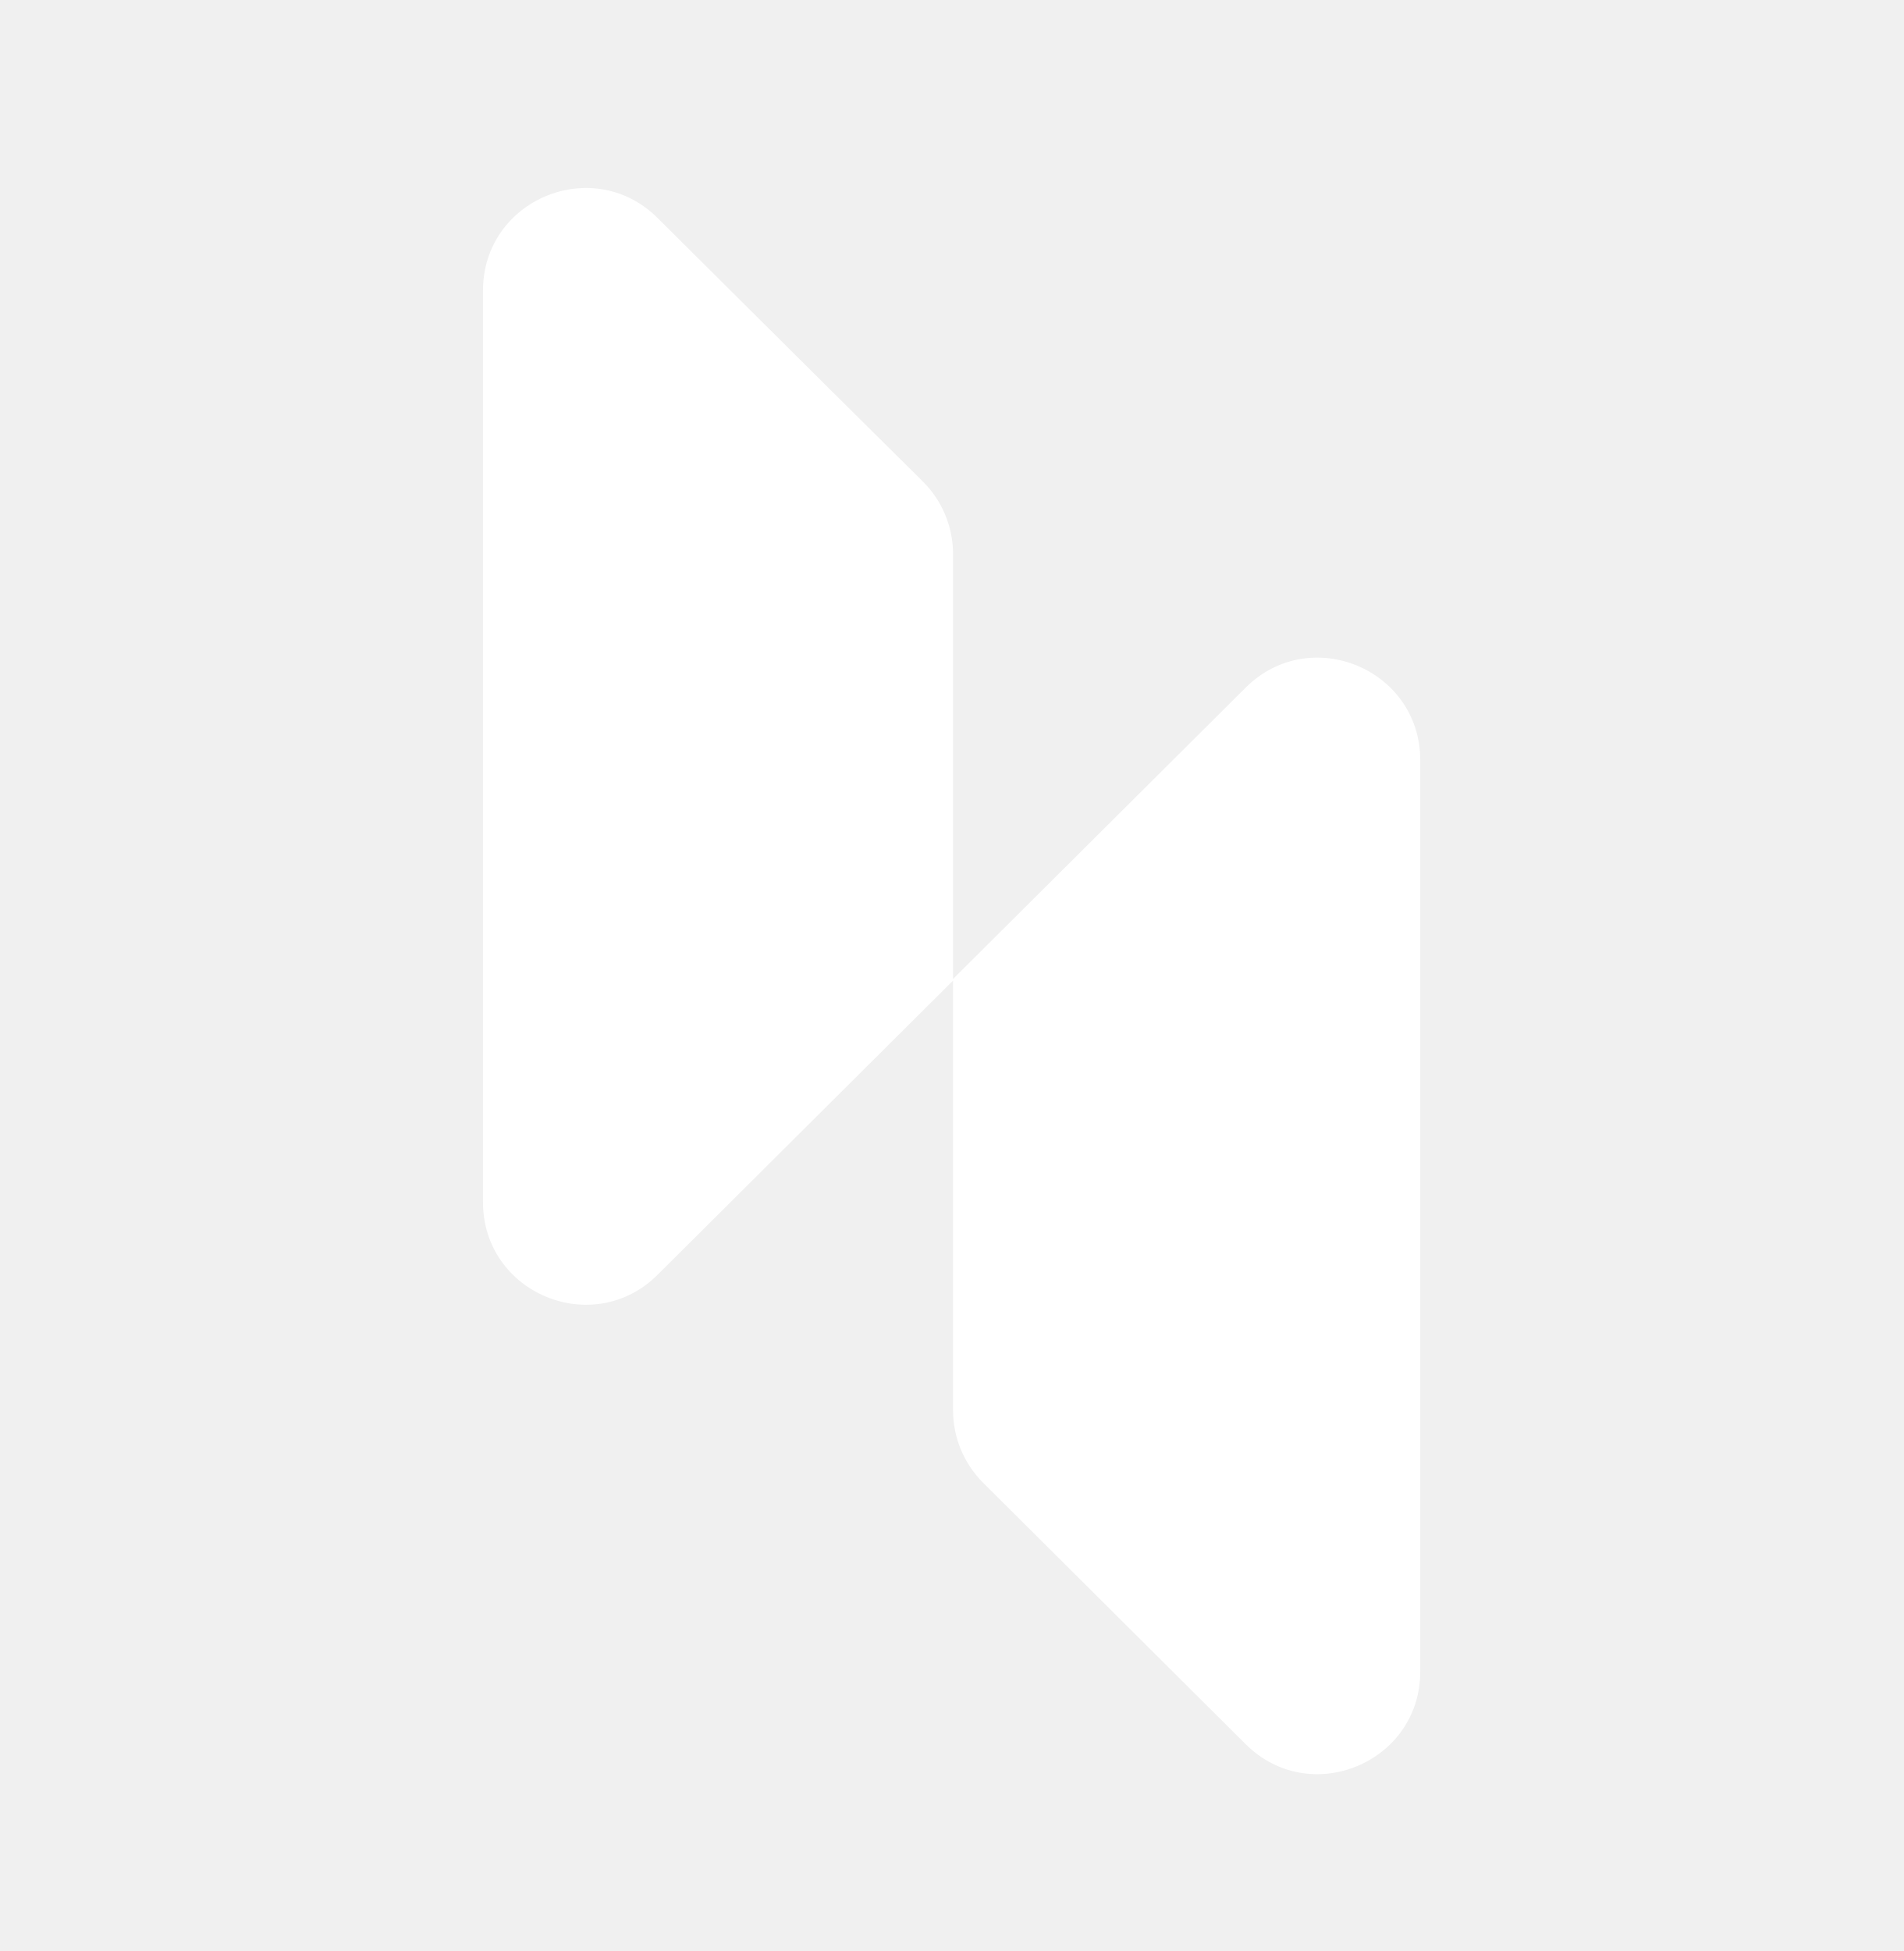
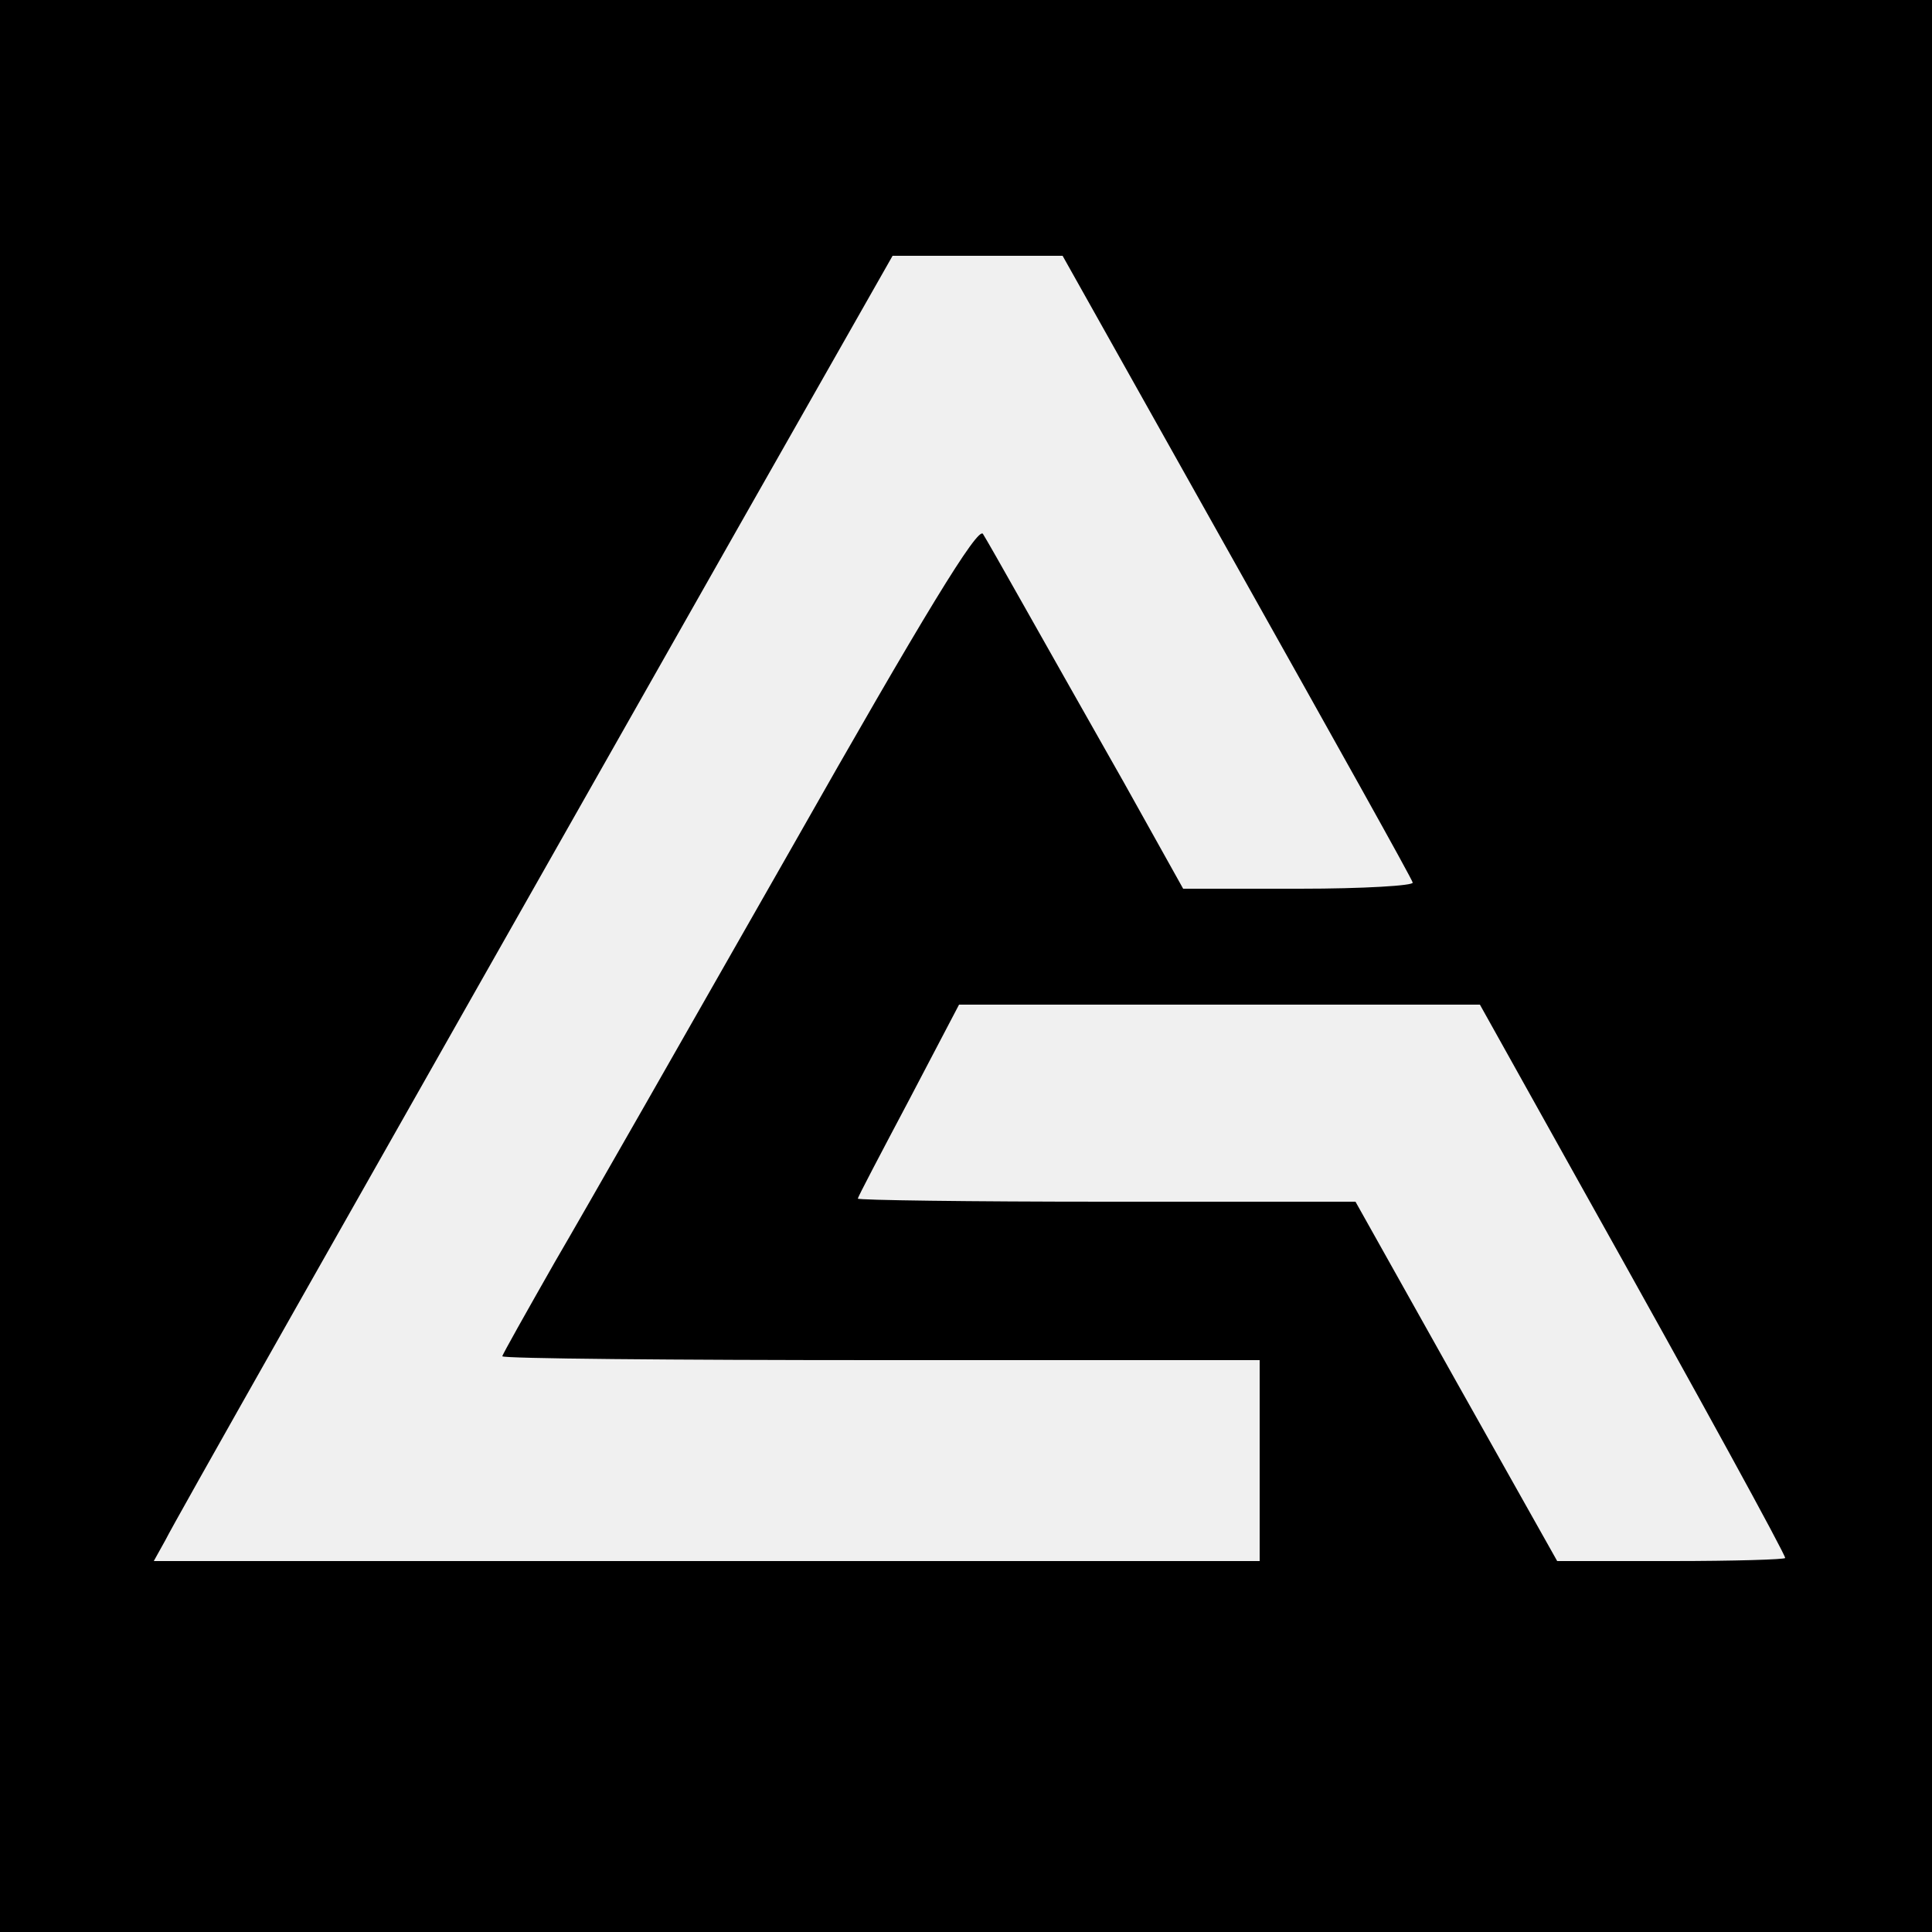
- <svg xmlns="http://www.w3.org/2000/svg" width="40" height="41" viewBox="0 0 40 41" fill="none">
-   <path fill-rule="evenodd" clip-rule="evenodd" d="M20.03 20.607L20.03 15.688L20.03 11.644C20.03 11.07 19.801 10.52 19.393 10.116L17.571 8.31L13.82 4.581C12.463 3.231 10.151 4.192 10.151 6.107L10.151 25.263C10.151 27.178 12.464 28.14 13.822 26.788L20.03 20.607ZM20.03 20.607L20.03 25.552L20.03 29.636C20.03 30.209 20.258 30.758 20.664 31.162L26.179 36.653C27.536 38.004 29.849 37.042 29.849 35.127V15.976C29.849 14.061 27.536 13.1 26.179 14.451L20.03 20.573L20.03 20.607Z" fill="white" />
+ <svg xmlns="http://www.w3.org/2000/svg" version="1.0" width="250pt" height="250pt" viewBox="0 0 250 250" preserveAspectRatio="xMidYMid meet">
+   <g transform="translate(0,250) scale(0.1,-0.1)" fill="#000000" stroke="none">
+     <path d="M0 1250 l0 -1250 1250 0 1250 0 0 1250 0 1250 -1250 0 -1250 0 0 -1250z m1600 518 c124 -221 227 -405 228 -410 2 -4 -64 -8 -146 -8 l-151 0 -77 138 c-114 201 -172 305 -182 321 -6 11 -77 -105 -247 -405 -131 -230 -269 -472 -307 -537 -37 -65 -68 -120 -68 -122 0 -3 221 -5 490 -5 l490 0 0 -130 0 -130 -715 0 -716 0 15 27 c13 26 191 340 741 1310 l200 352 110 0 110 0 225 -401z m445 -801 c159 -284 265 -478 265 -483 0 -2 -66 -4 -147 -4 l-148 0 -131 233 -130 232 -322 0 c-177 0 -322 2 -322 4 0 2 30 59 66 127 l65 124 337 0 337 0 130 -233z" />
+   </g>
</svg>
